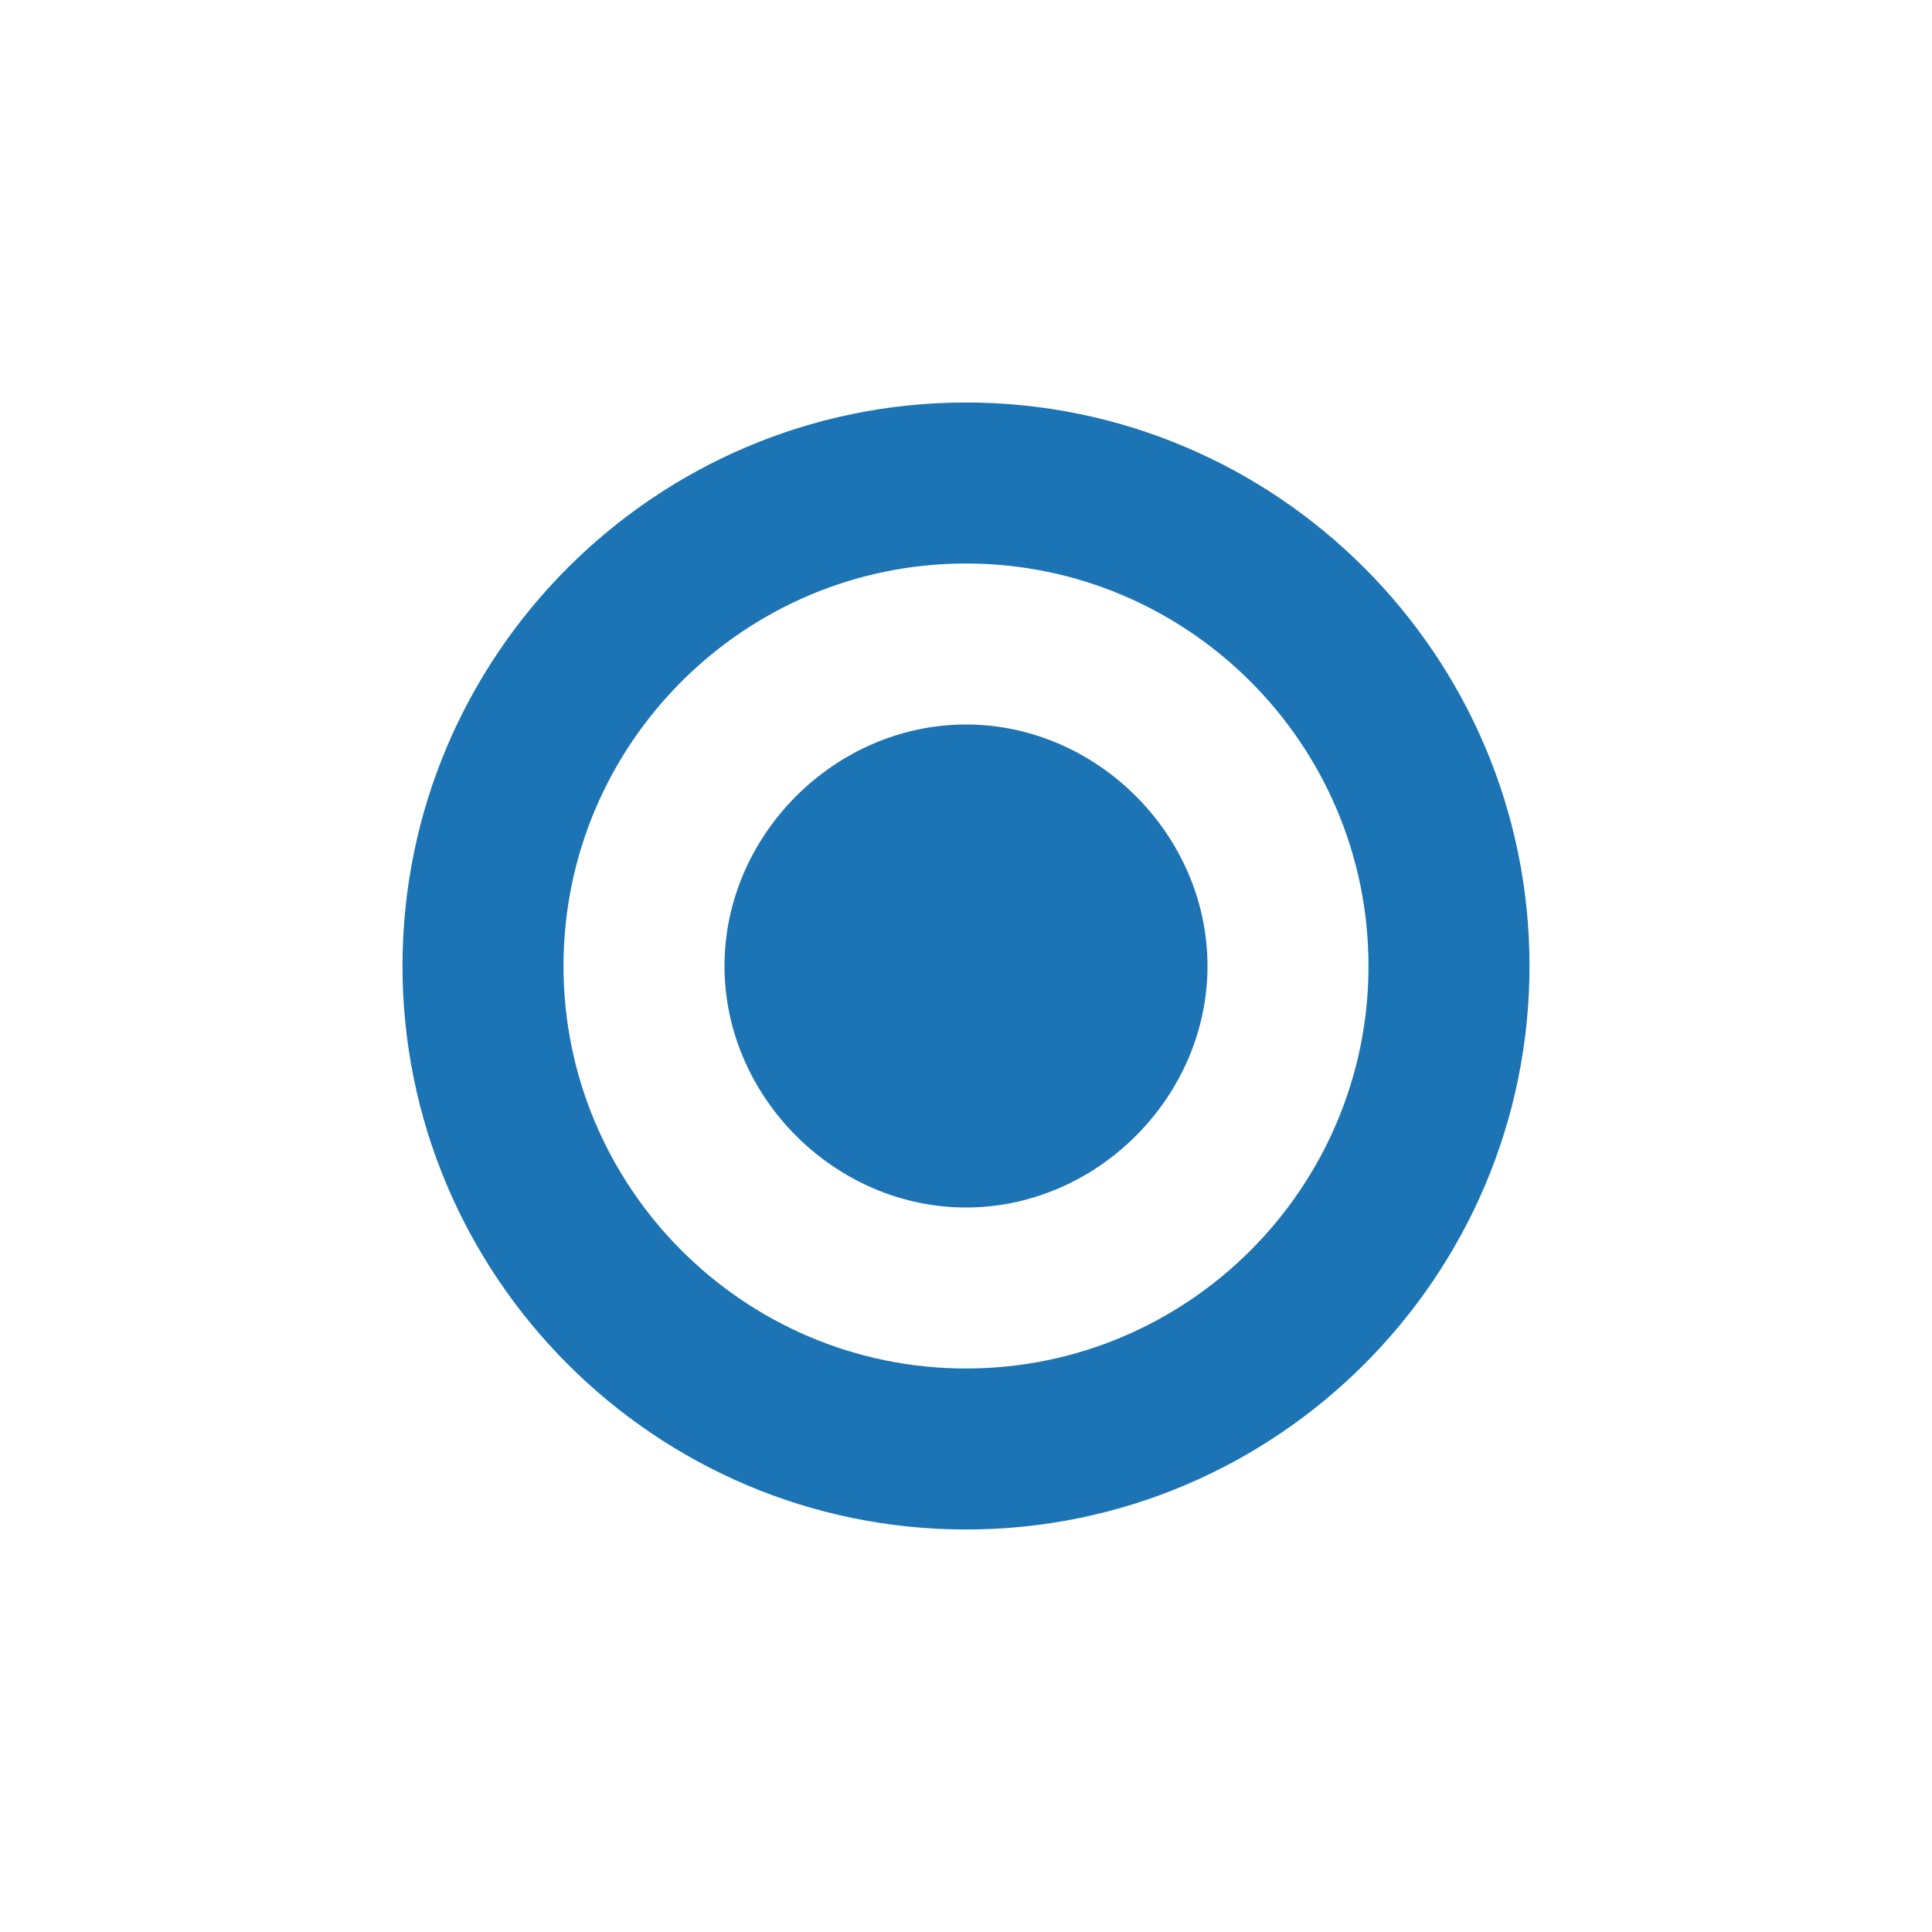
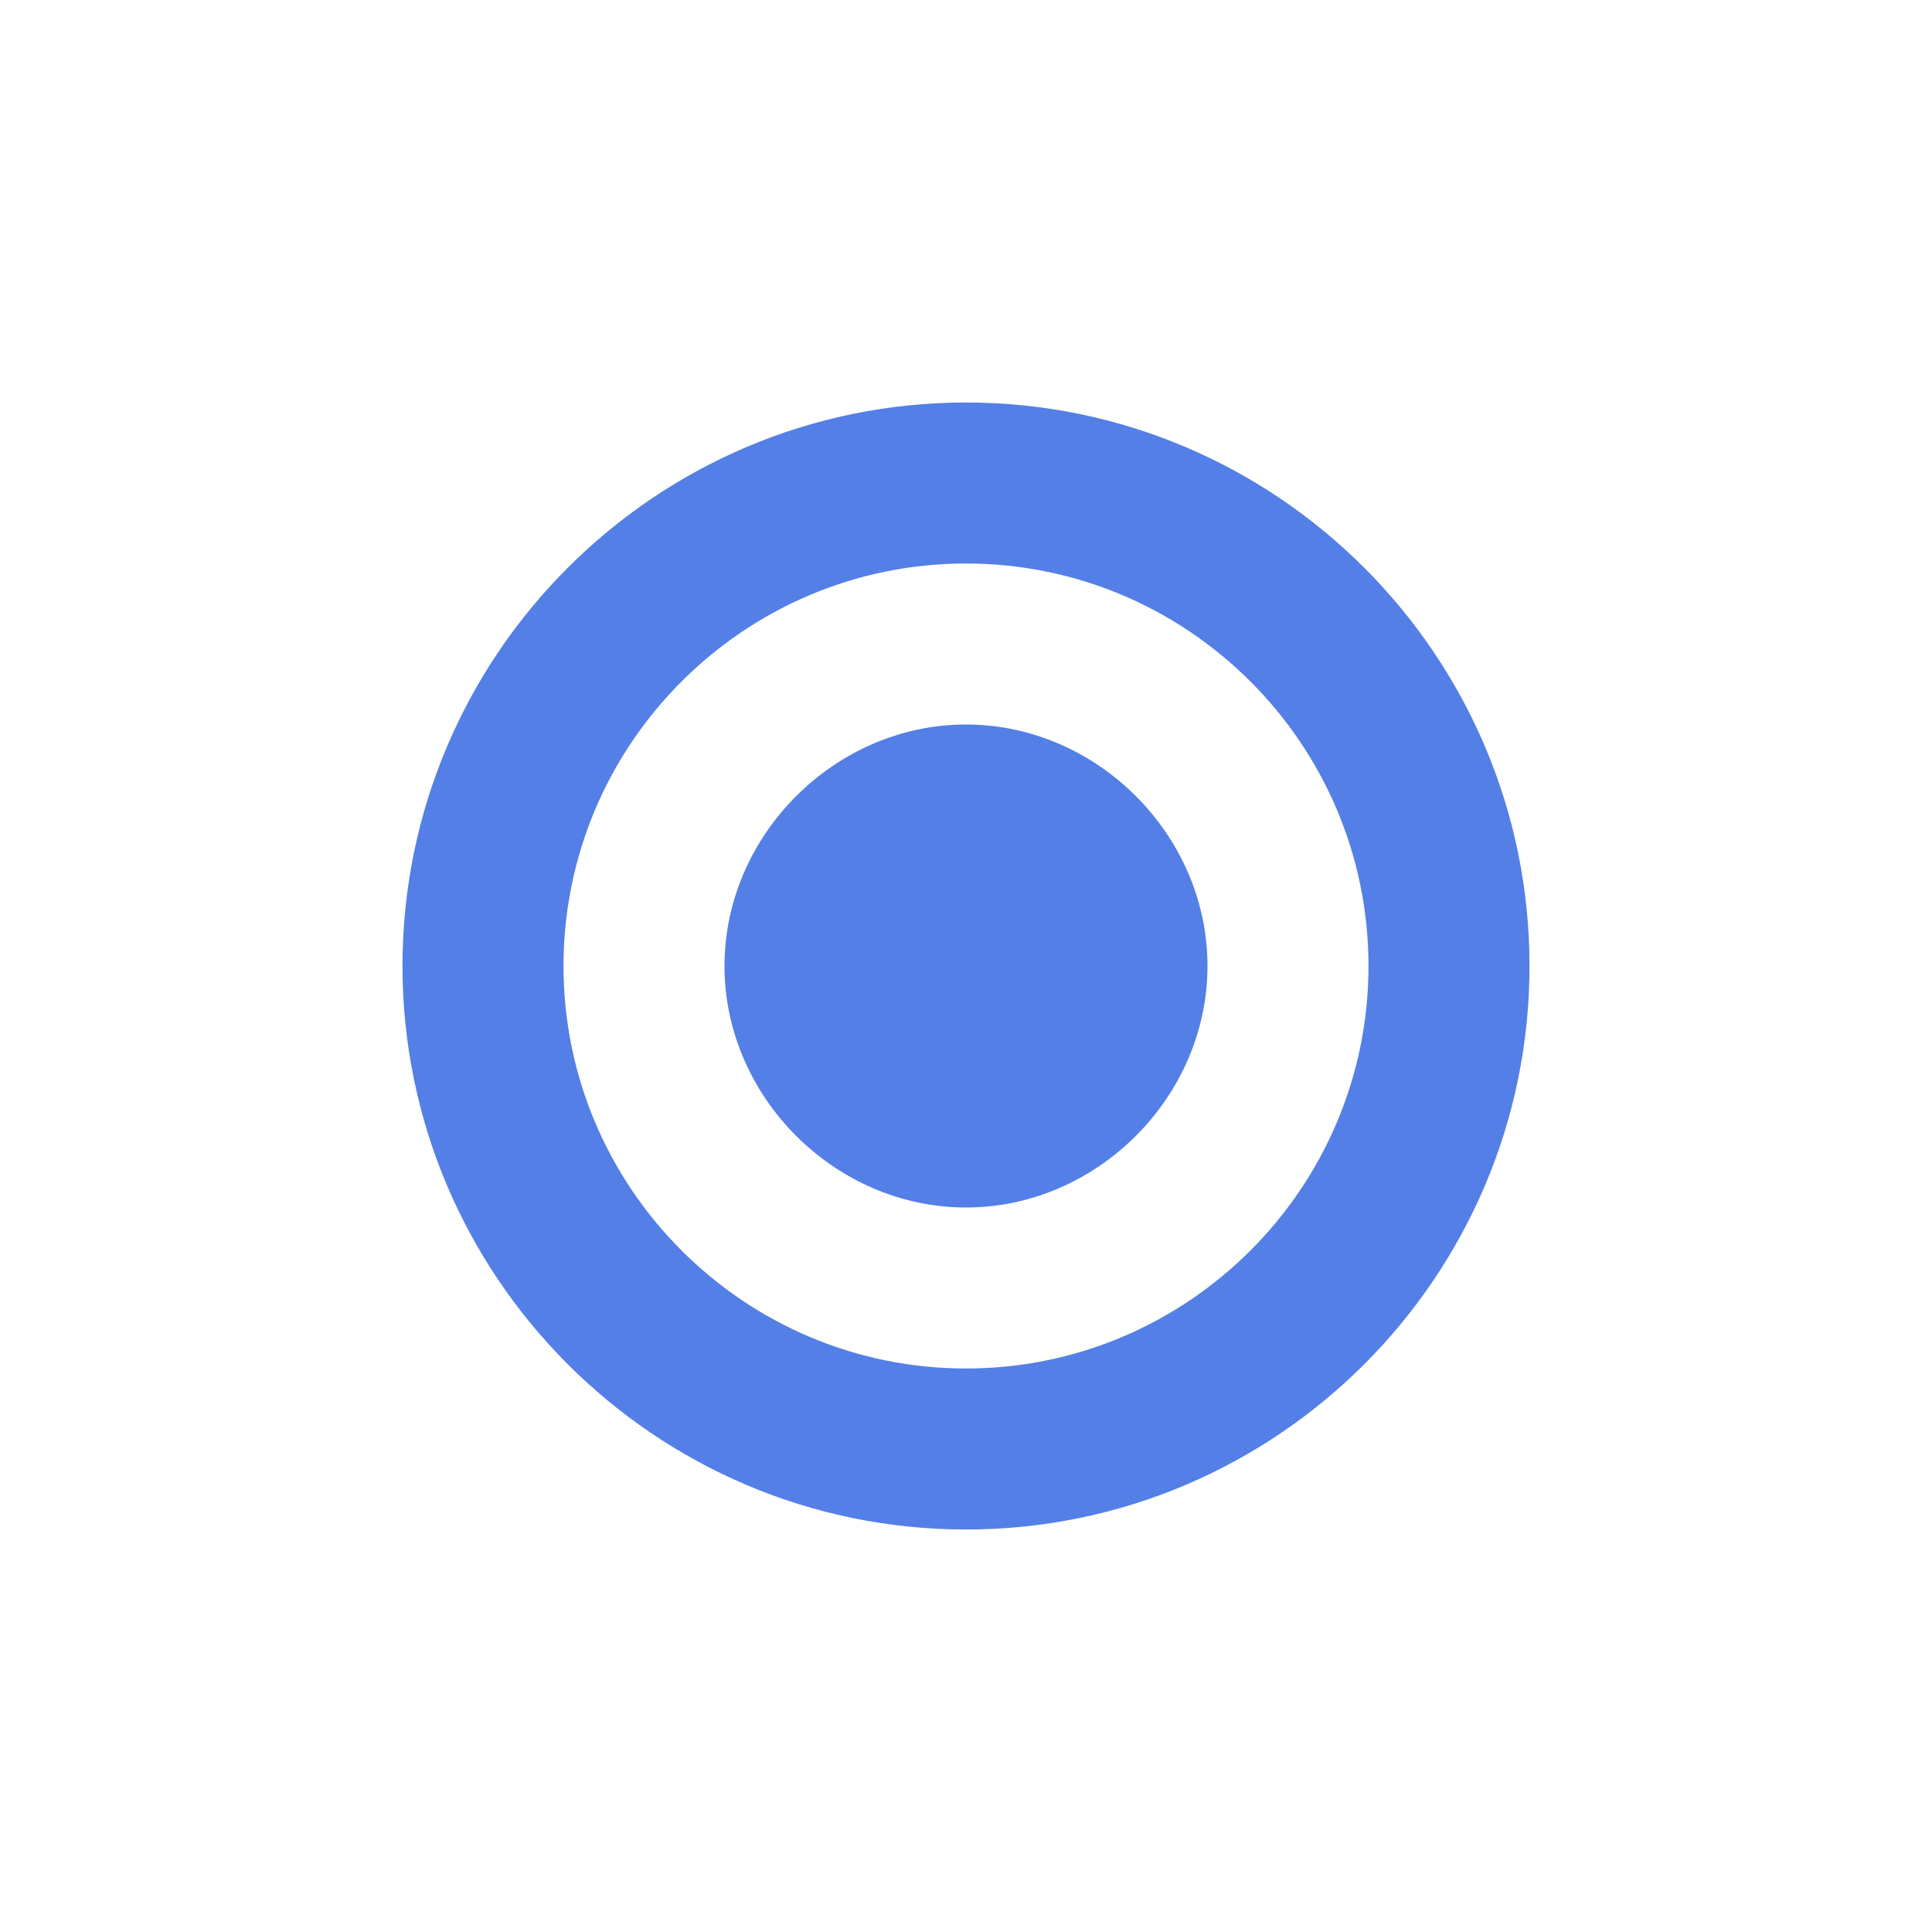
- <svg xmlns="http://www.w3.org/2000/svg" width="24" height="24" viewBox="0 0 24 24" style="fill: rgba(28, 116, 180, 1);transform: ;msFilter:;">
+ <svg xmlns="http://www.w3.org/2000/svg" width="24" height="24" viewBox="0 0 24 24" style="fill: rgba(83, 127, 231, 1);transform: ;msFilter:;">
  <path d="M12 5c-3.859 0-7 3.141-7 7s3.141 7 7 7 7-3.141 7-7-3.141-7-7-7zm0 12c-2.757 0-5-2.243-5-5s2.243-5 5-5 5 2.243 5 5-2.243 5-5 5z" />
  <path d="M12 9c-1.627 0-3 1.373-3 3s1.373 3 3 3 3-1.373 3-3-1.373-3-3-3z" />
</svg>
